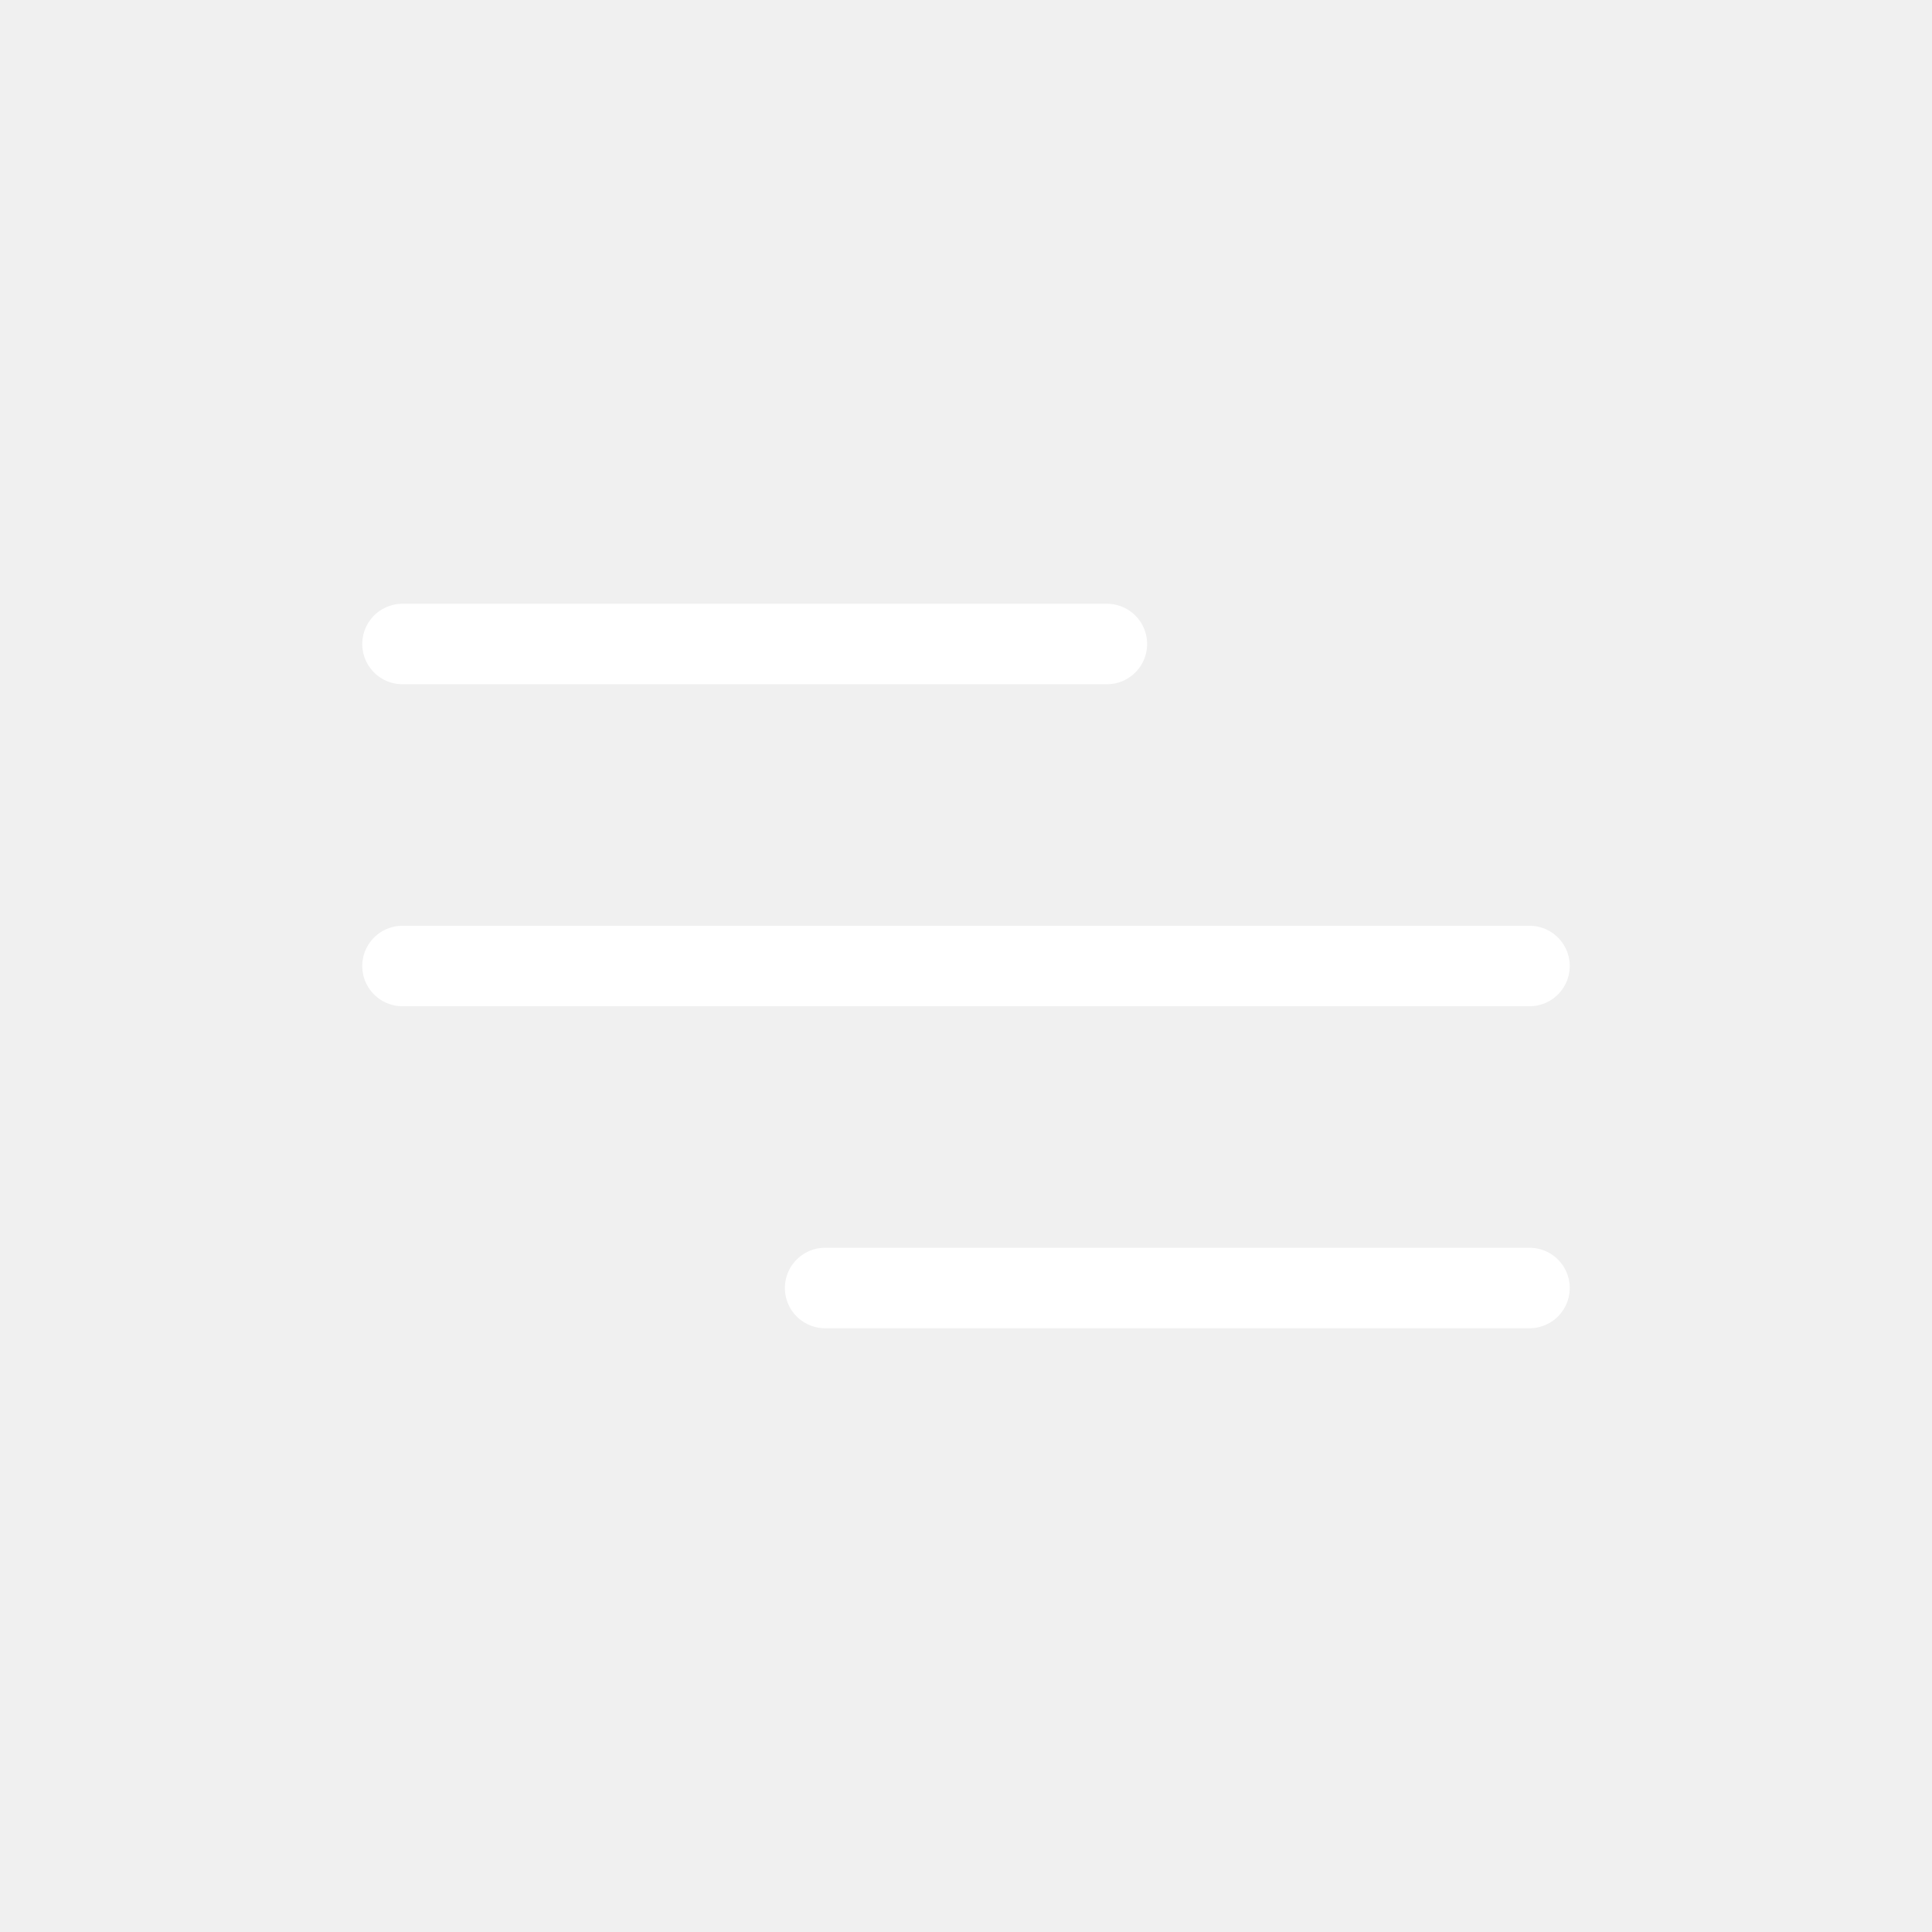
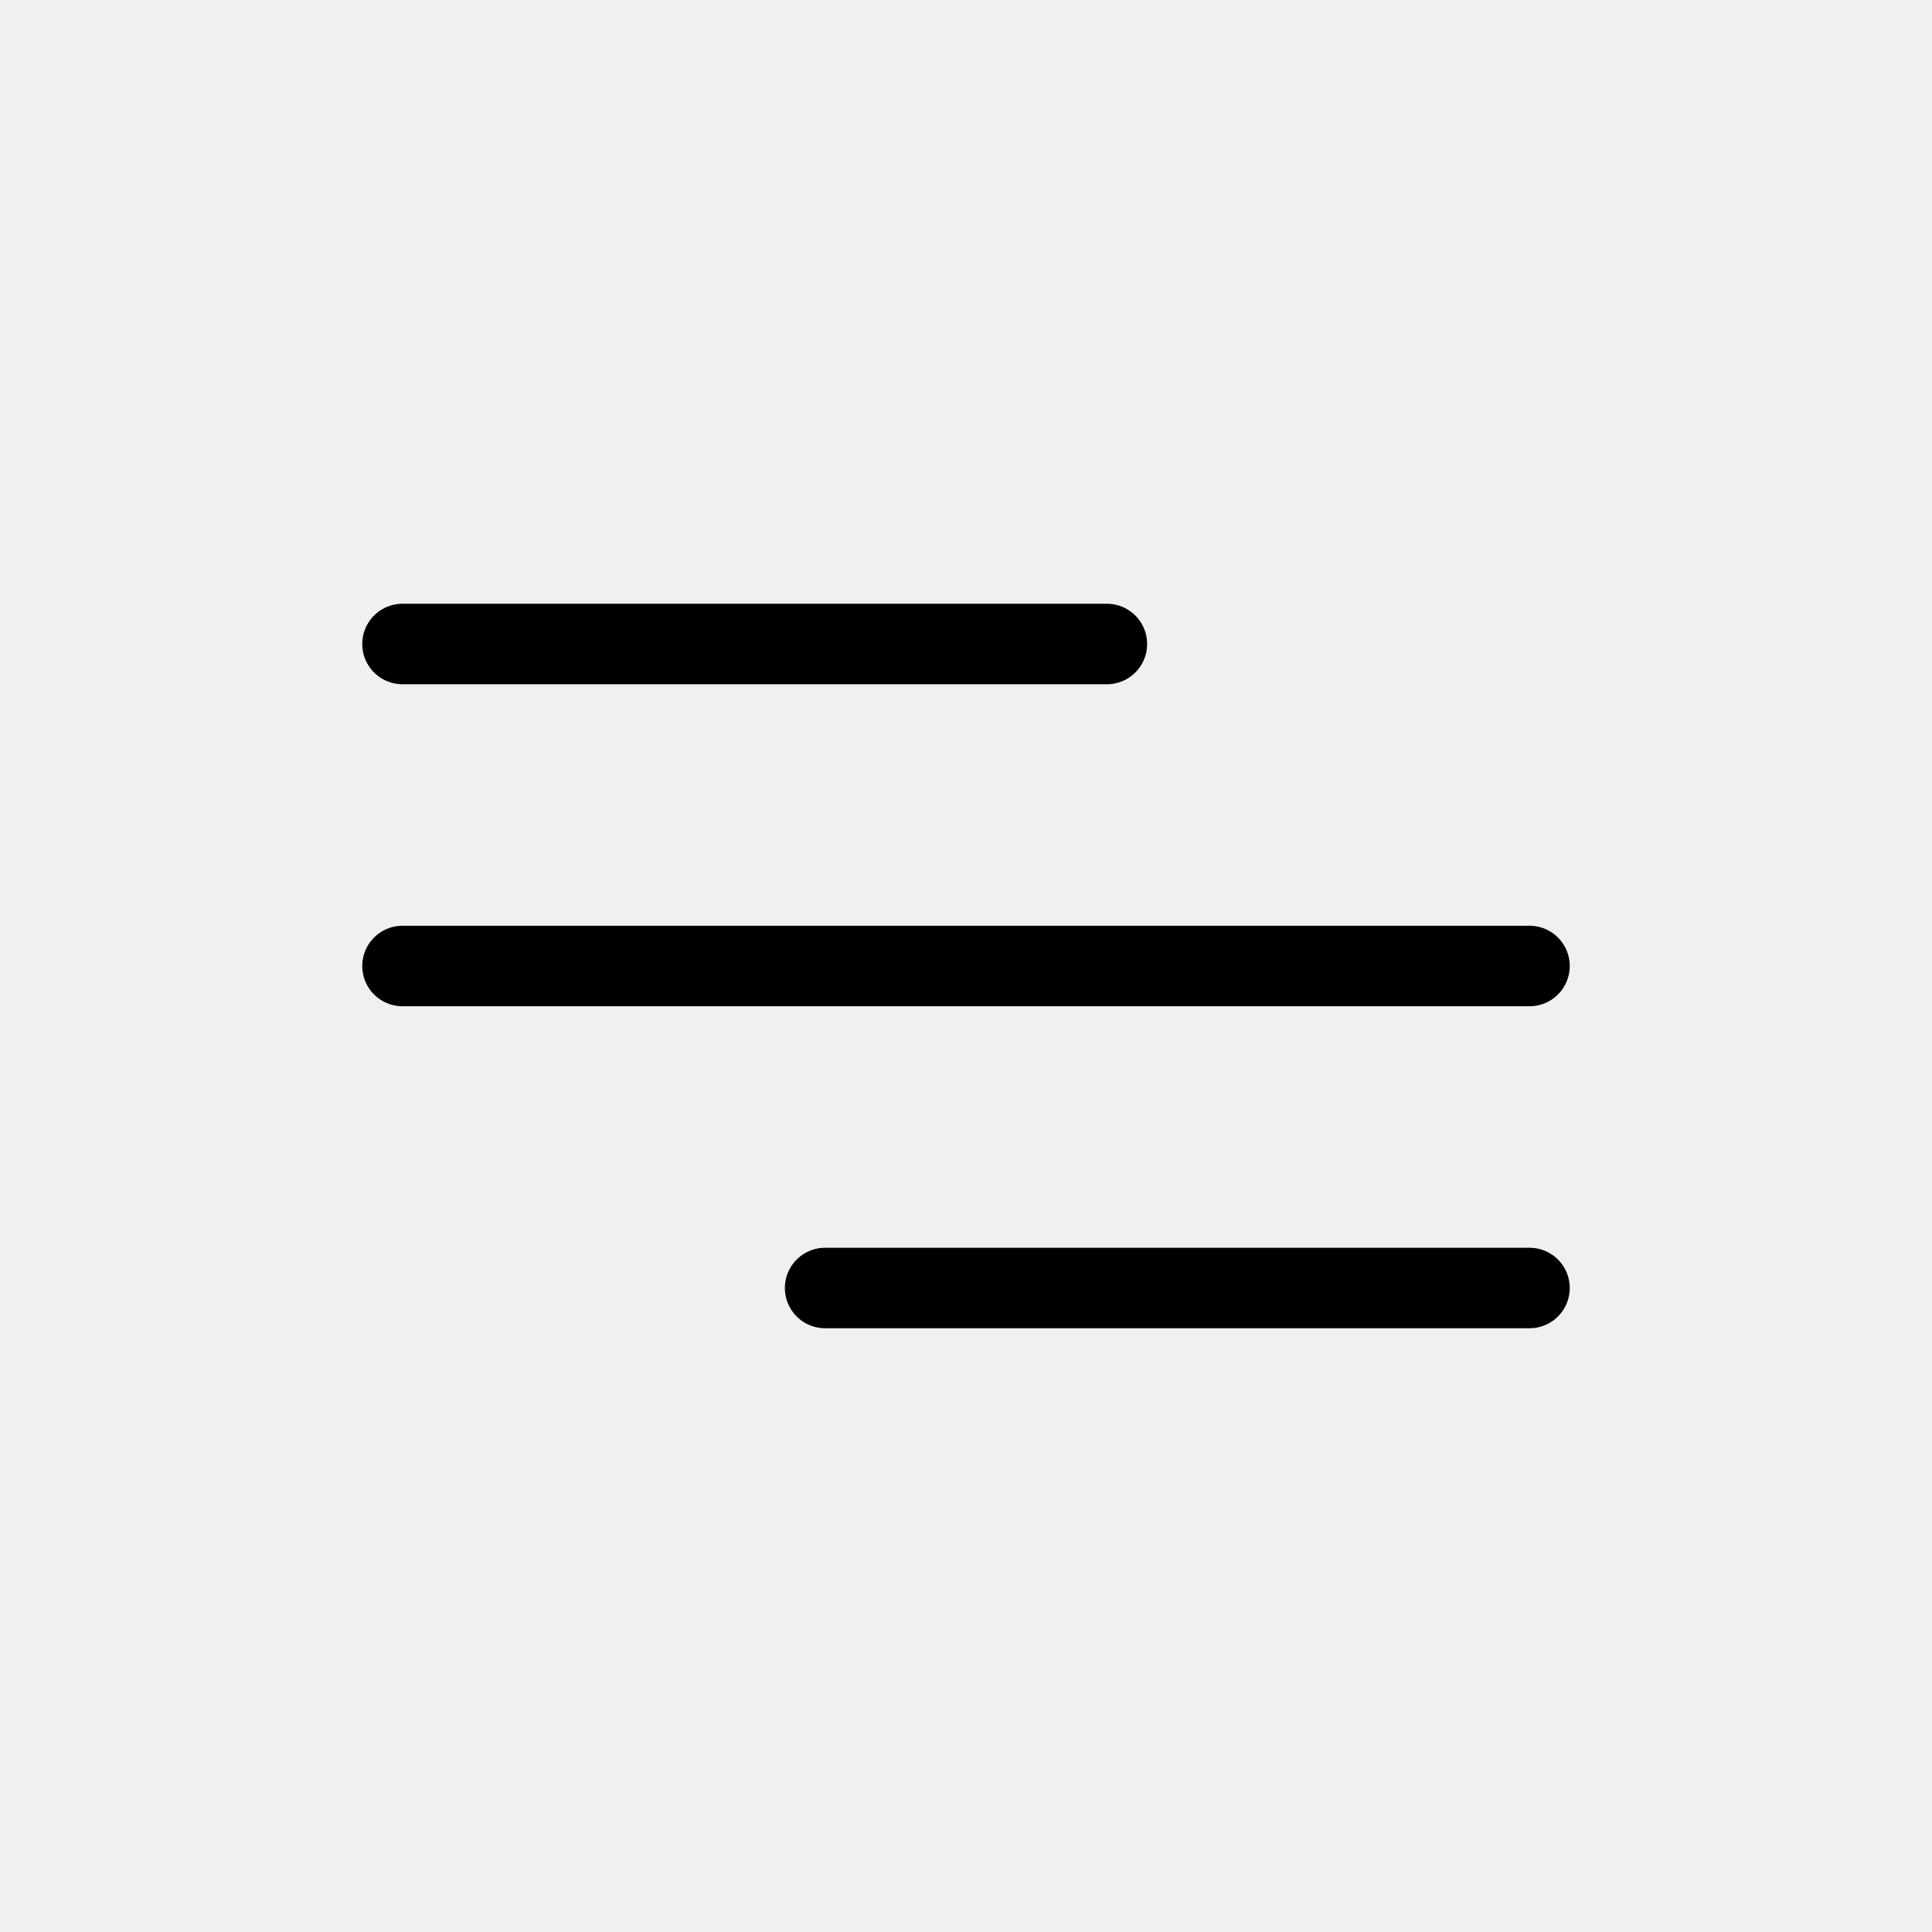
- <svg xmlns="http://www.w3.org/2000/svg" width="800" height="800" viewBox="0 0 24 24" fill="#fff">
-   <path d="M5 8h8.75M5 12h14m-8.75 4H19" stroke="#fff" stroke-linecap="round" stroke-linejoin="round" />
+ <svg xmlns="http://www.w3.org/2000/svg" width="800" height="800" viewBox="0 0 24 24" fill="#000">
+   <path d="M5 8h8.75M5 12h14m-8.75 4H19" stroke="#000" stroke-linecap="round" stroke-linejoin="round" />
</svg>
